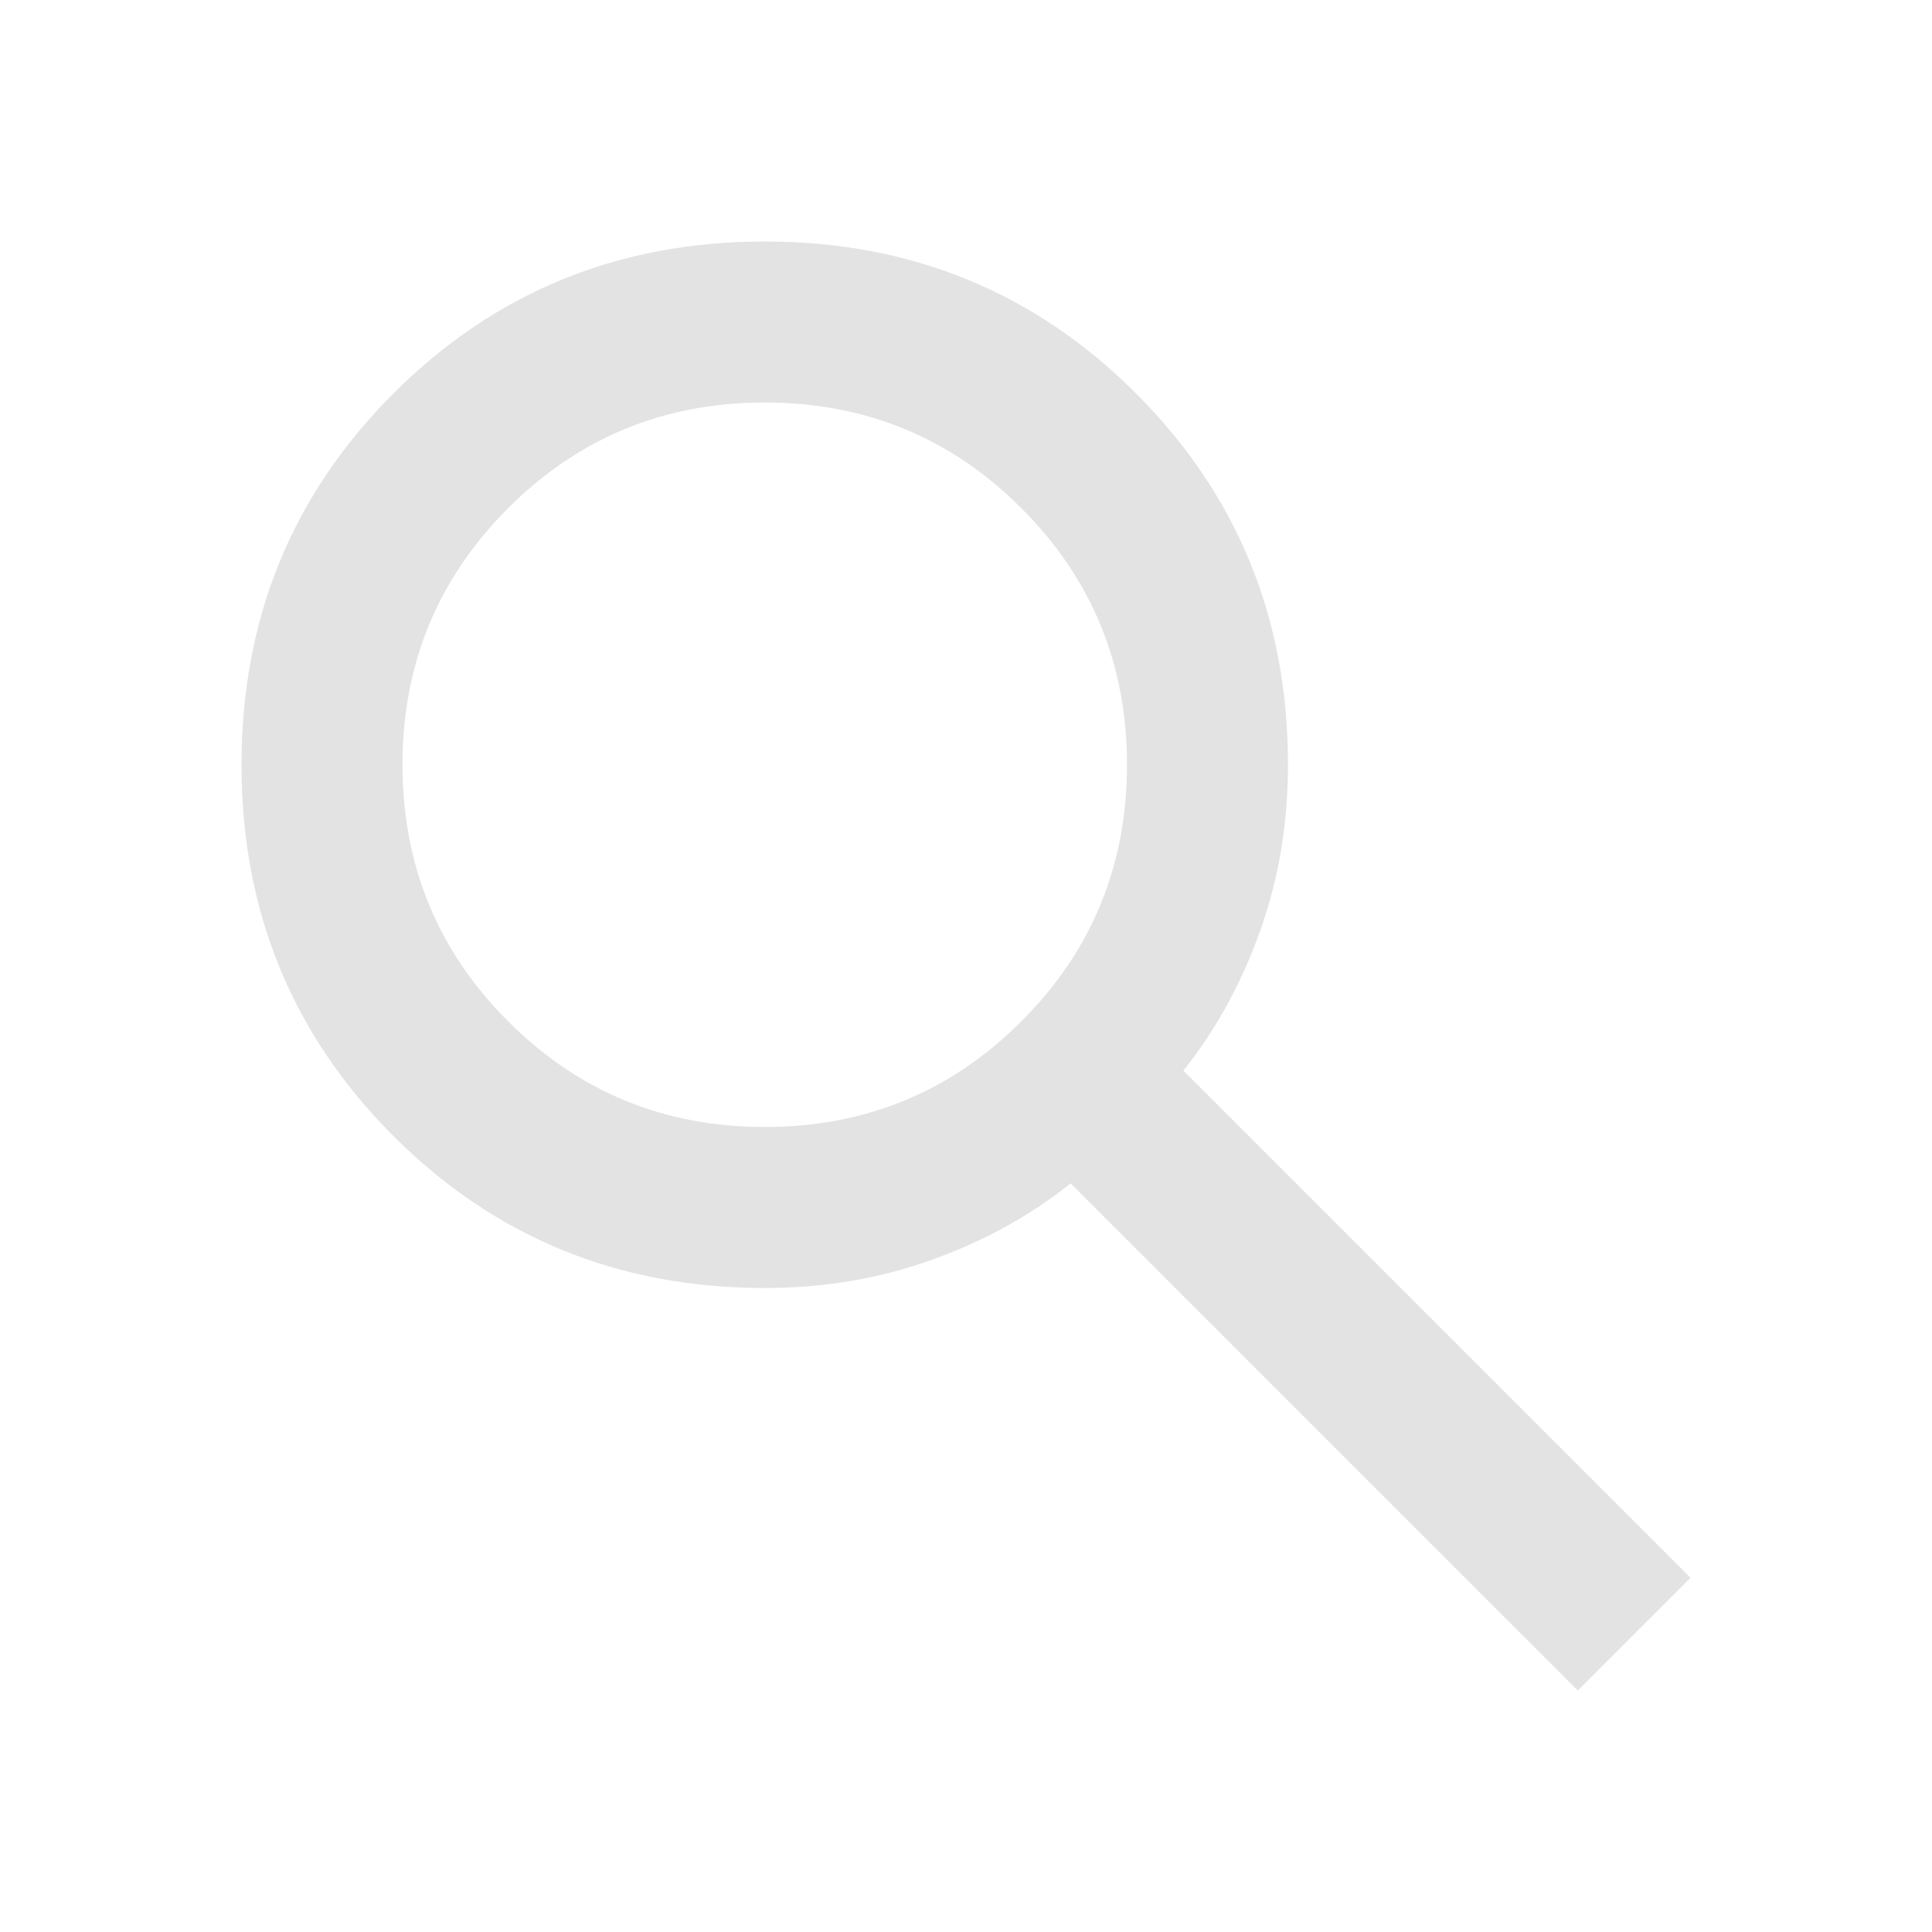
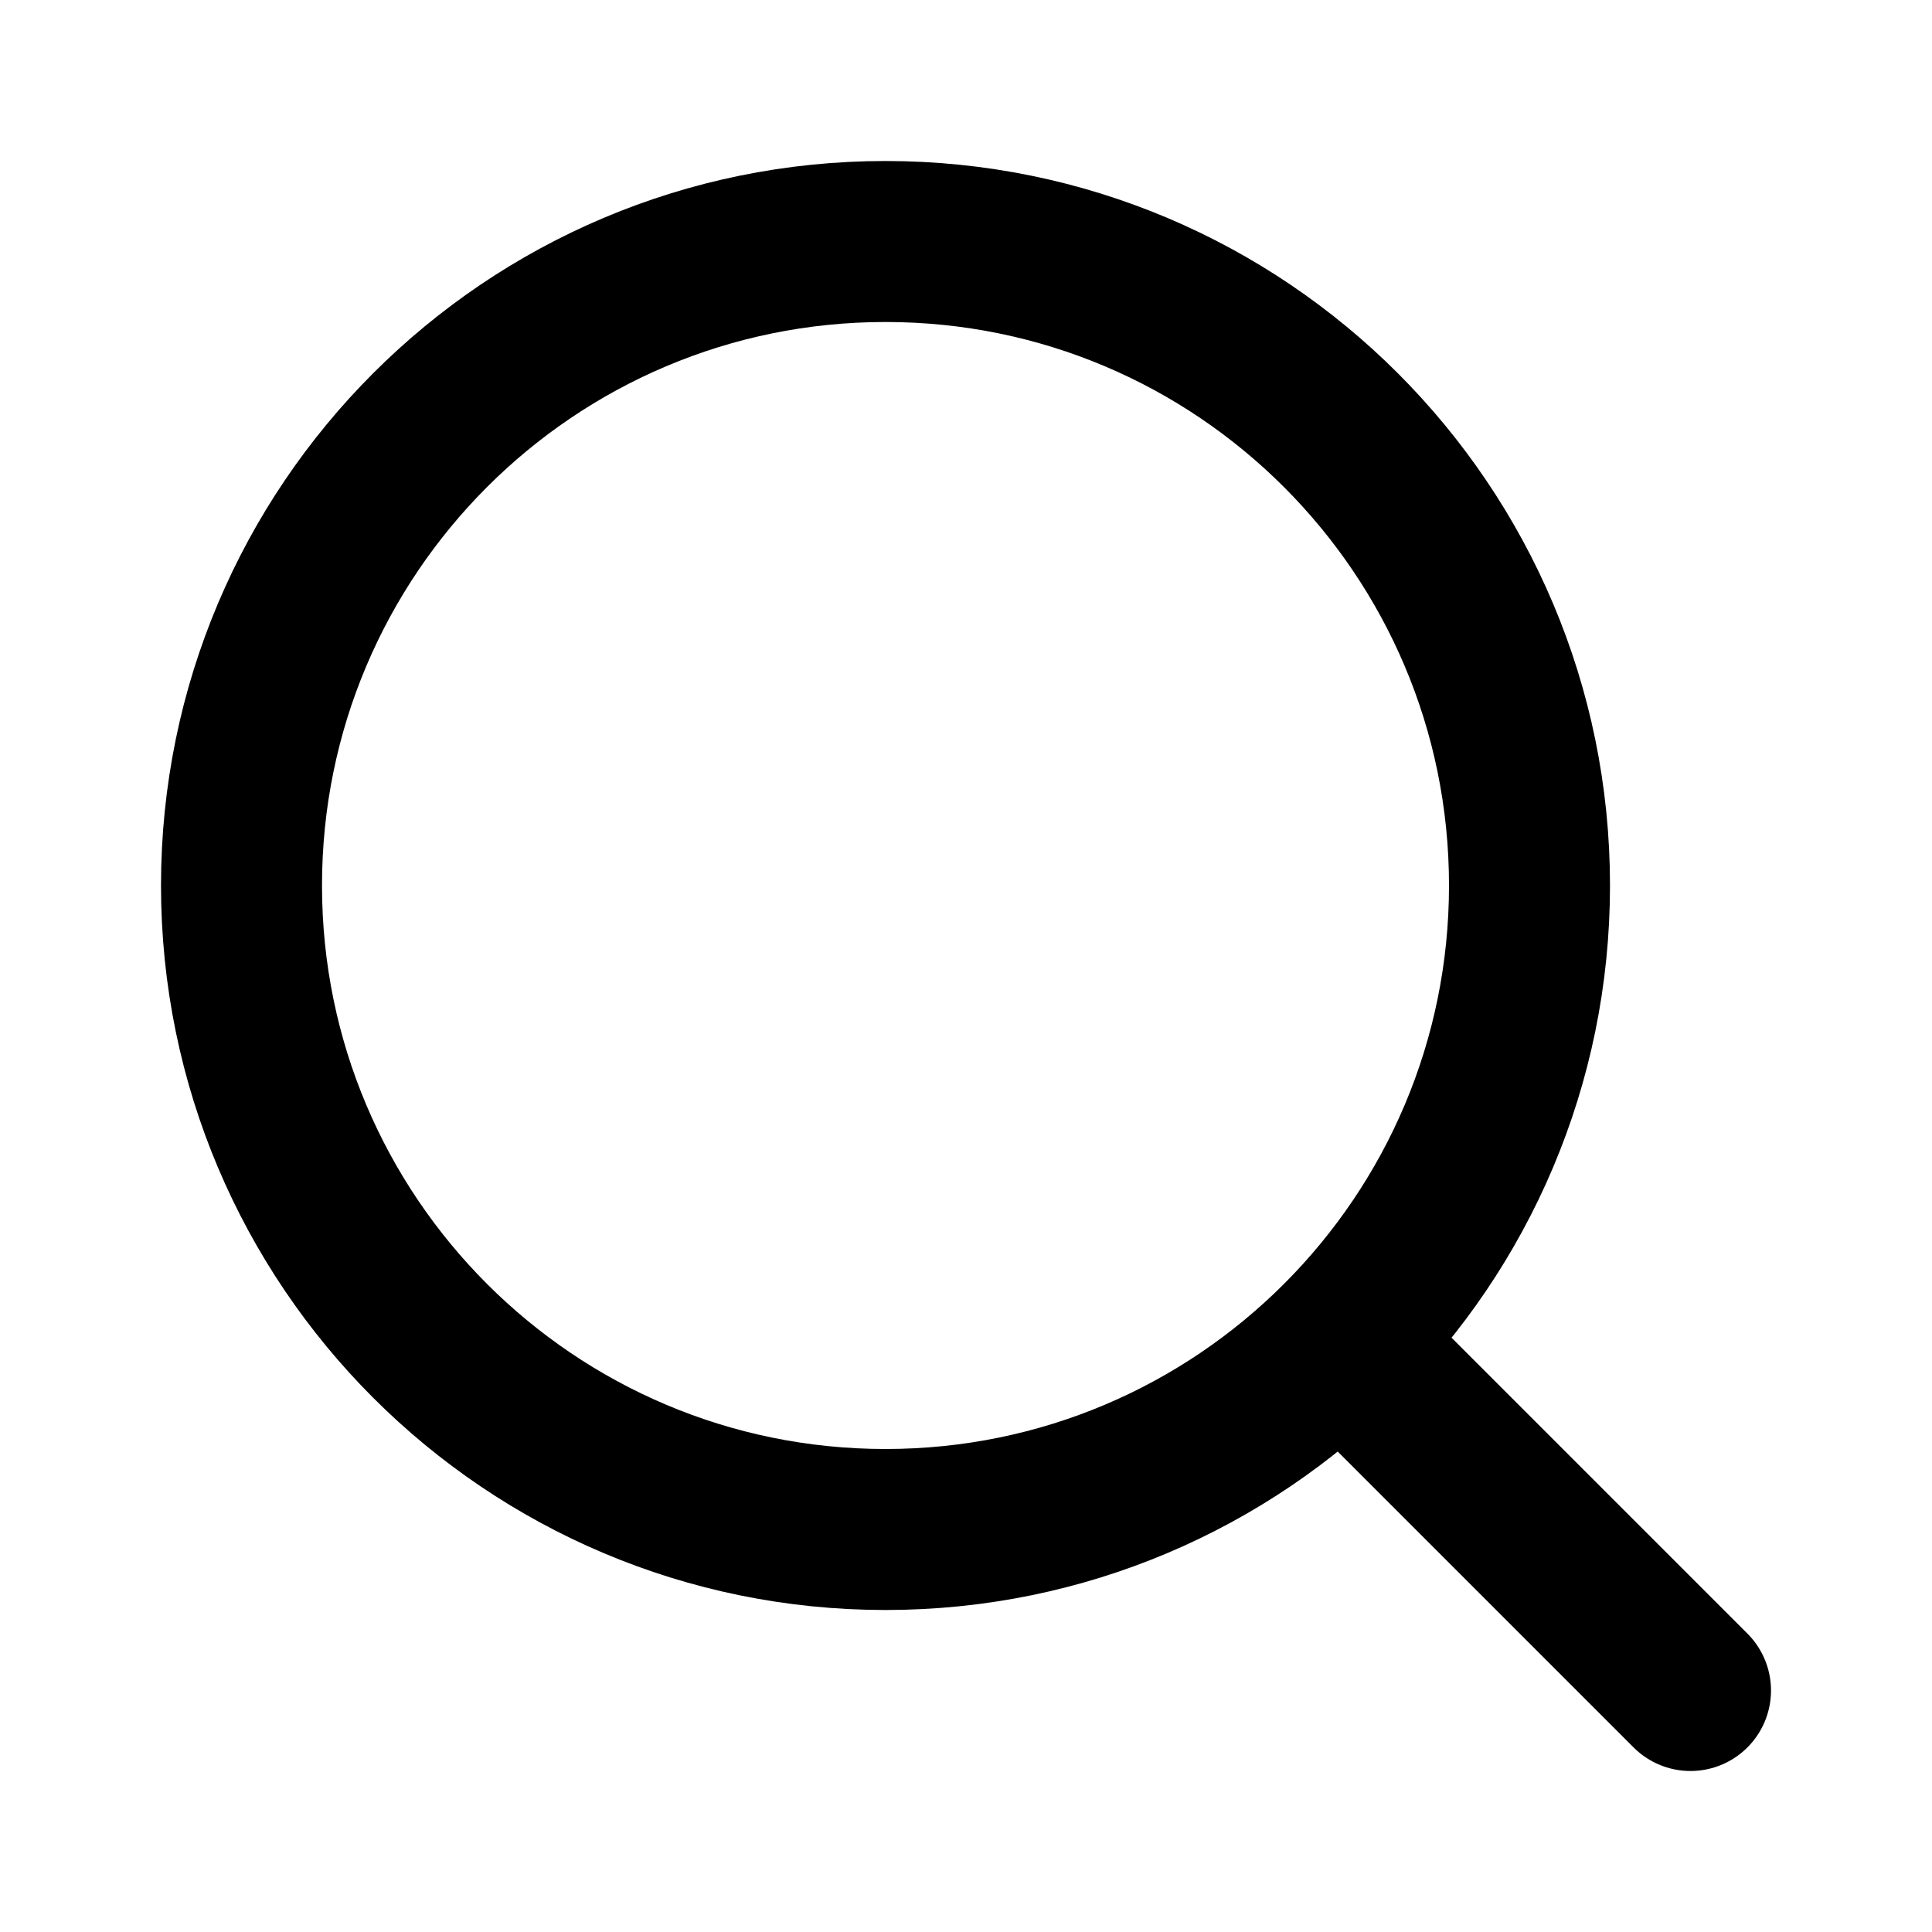
- <svg xmlns="http://www.w3.org/2000/svg" height="24px" viewBox="0 -960 960 960" width="24px" fill="#e3e3e3">
-   <path d="M784-120 532-372q-30 24-69 38t-83 14q-109 0-184.5-75.5T120-580q0-109 75.5-184.5T380-840q109 0 184.5 75.5T640-580q0 44-14 83t-38 69l252 252-56 56ZM380-400q75 0 127.5-52.5T560-580q0-75-52.5-127.5T380-760q-75 0-127.5 52.5T200-580q0 75 52.5 127.5T380-400Z" />
+ <svg xmlns="http://www.w3.org/2000/svg" width="24" height="24" viewBox="0 0 24 24" fill="none" stroke="currentColor" stroke-width="2" stroke-linecap="round" stroke-linejoin="round" class="lucide lucide-search-icon lucide-search">
+   <path d="m21 21-4.34-4.34" />
+   <circle cx="11" cy="11" r="8" />
</svg>
